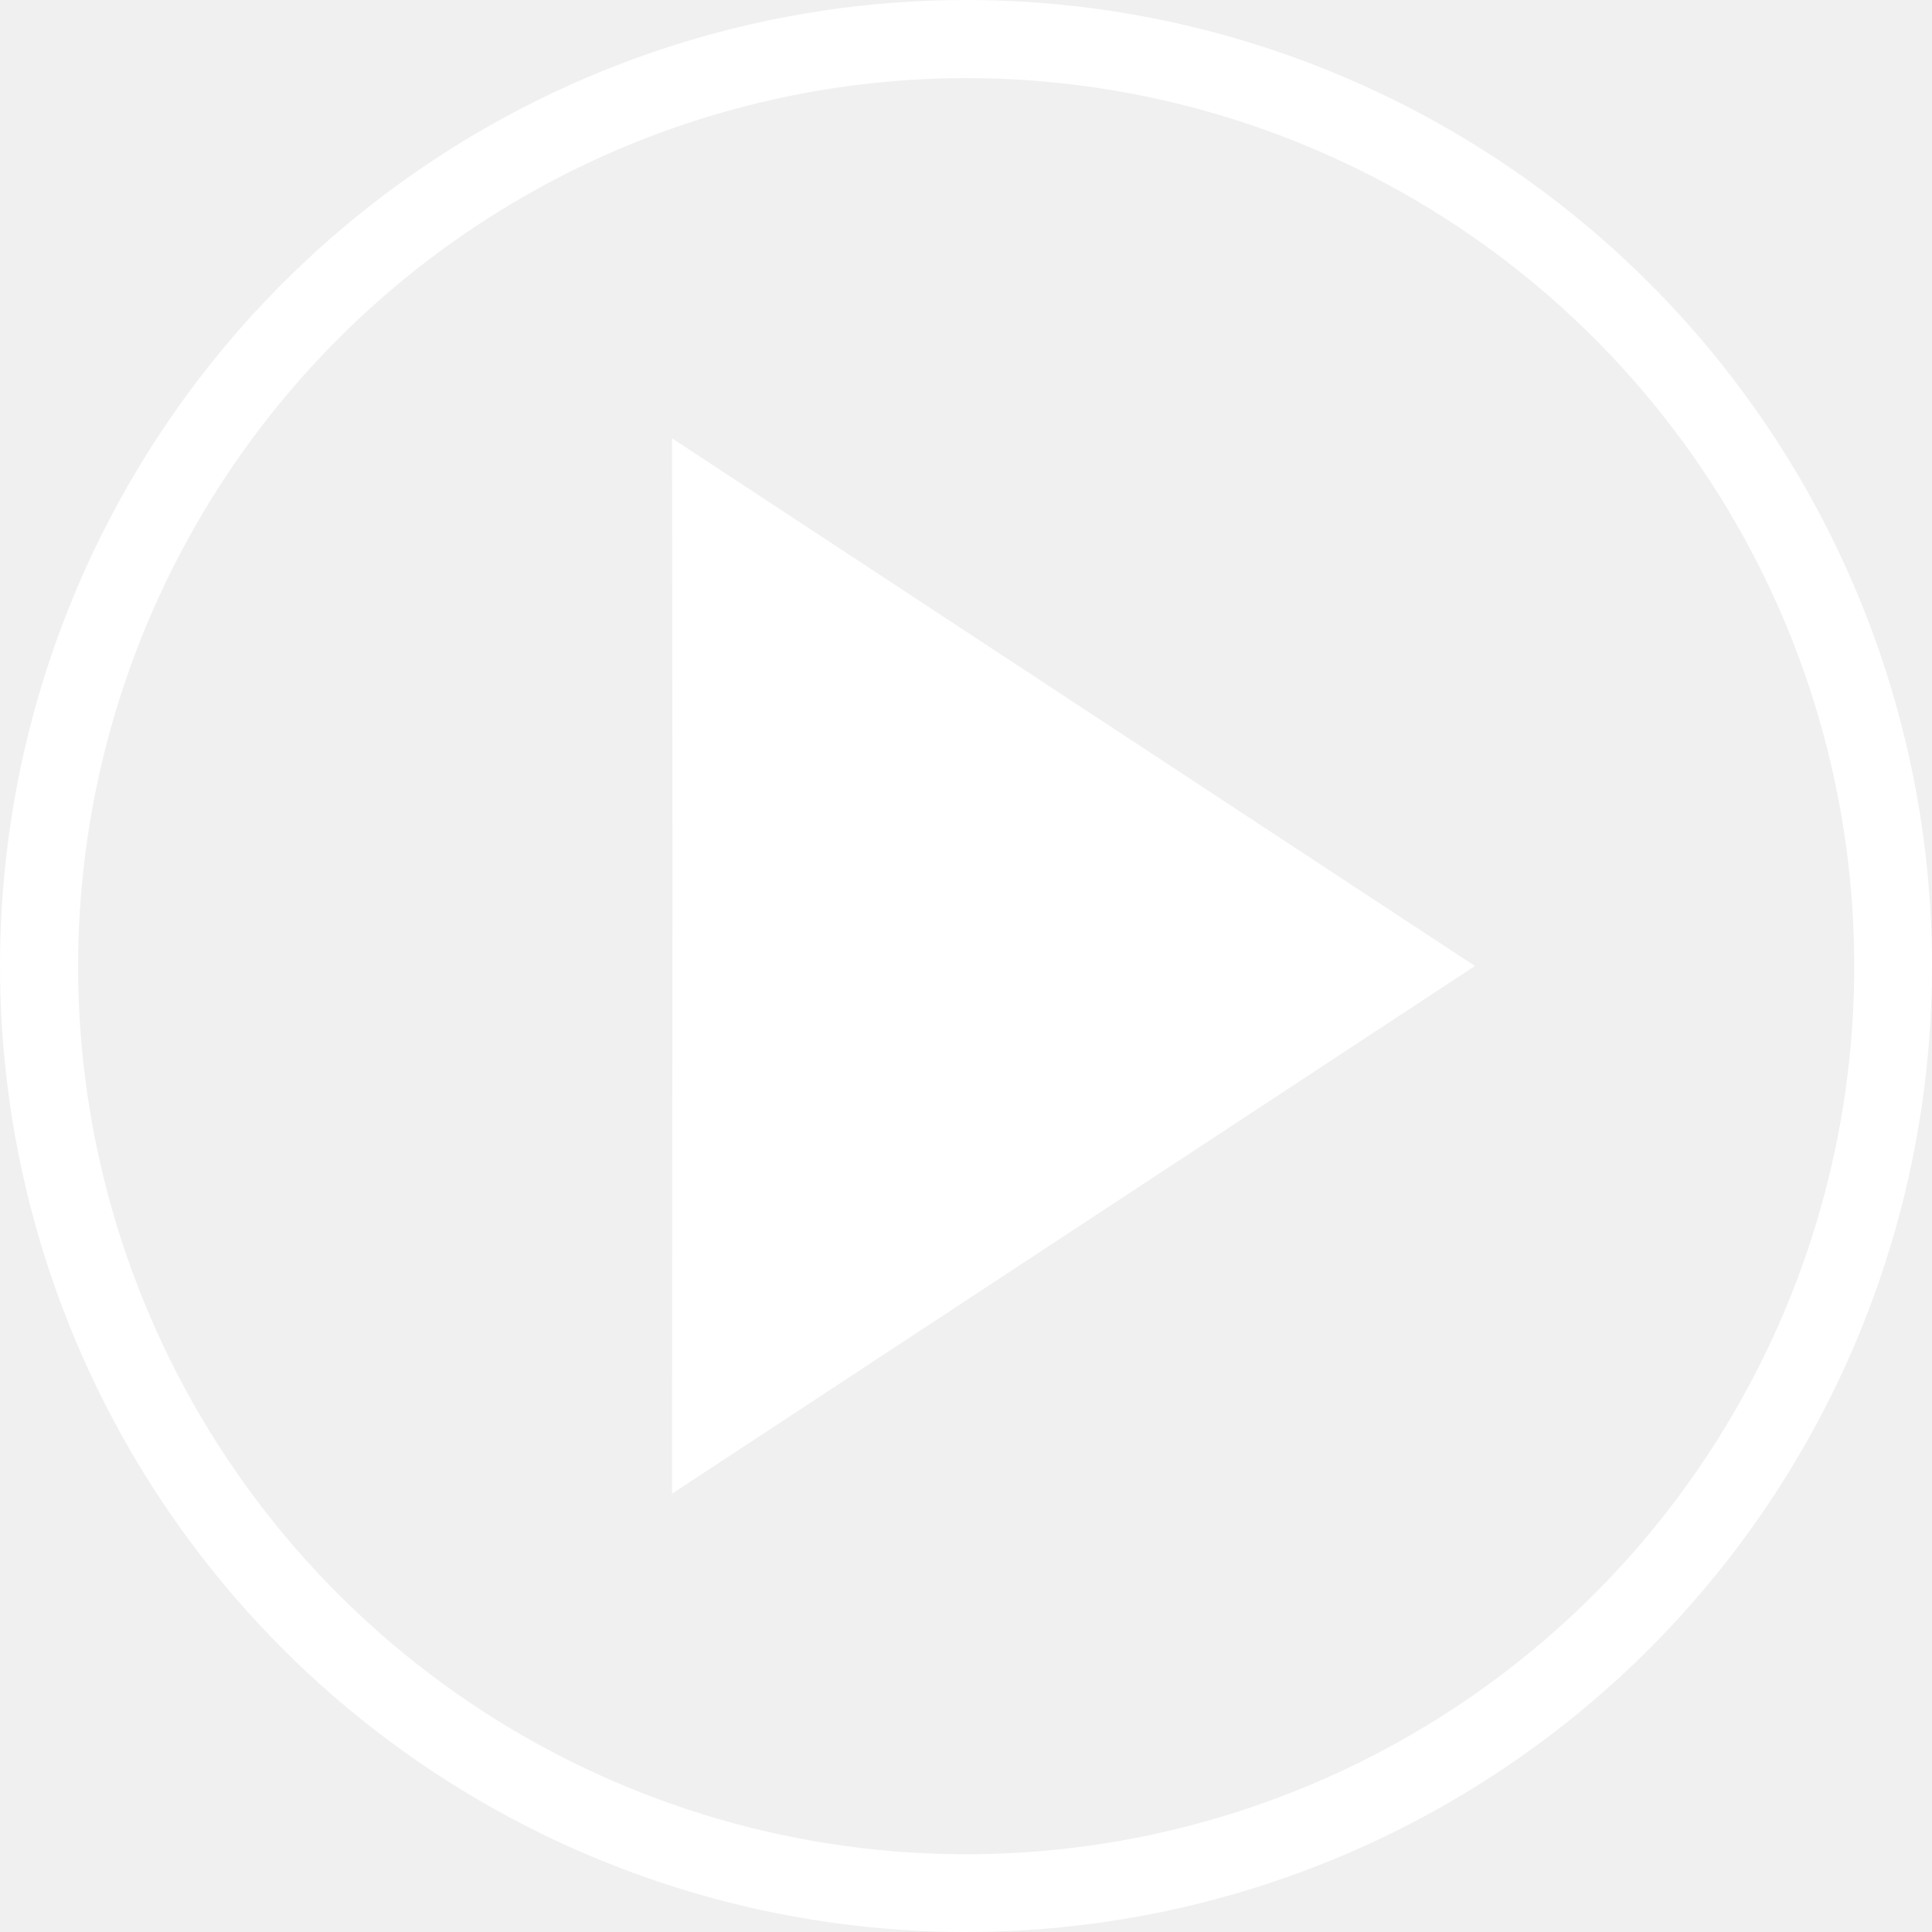
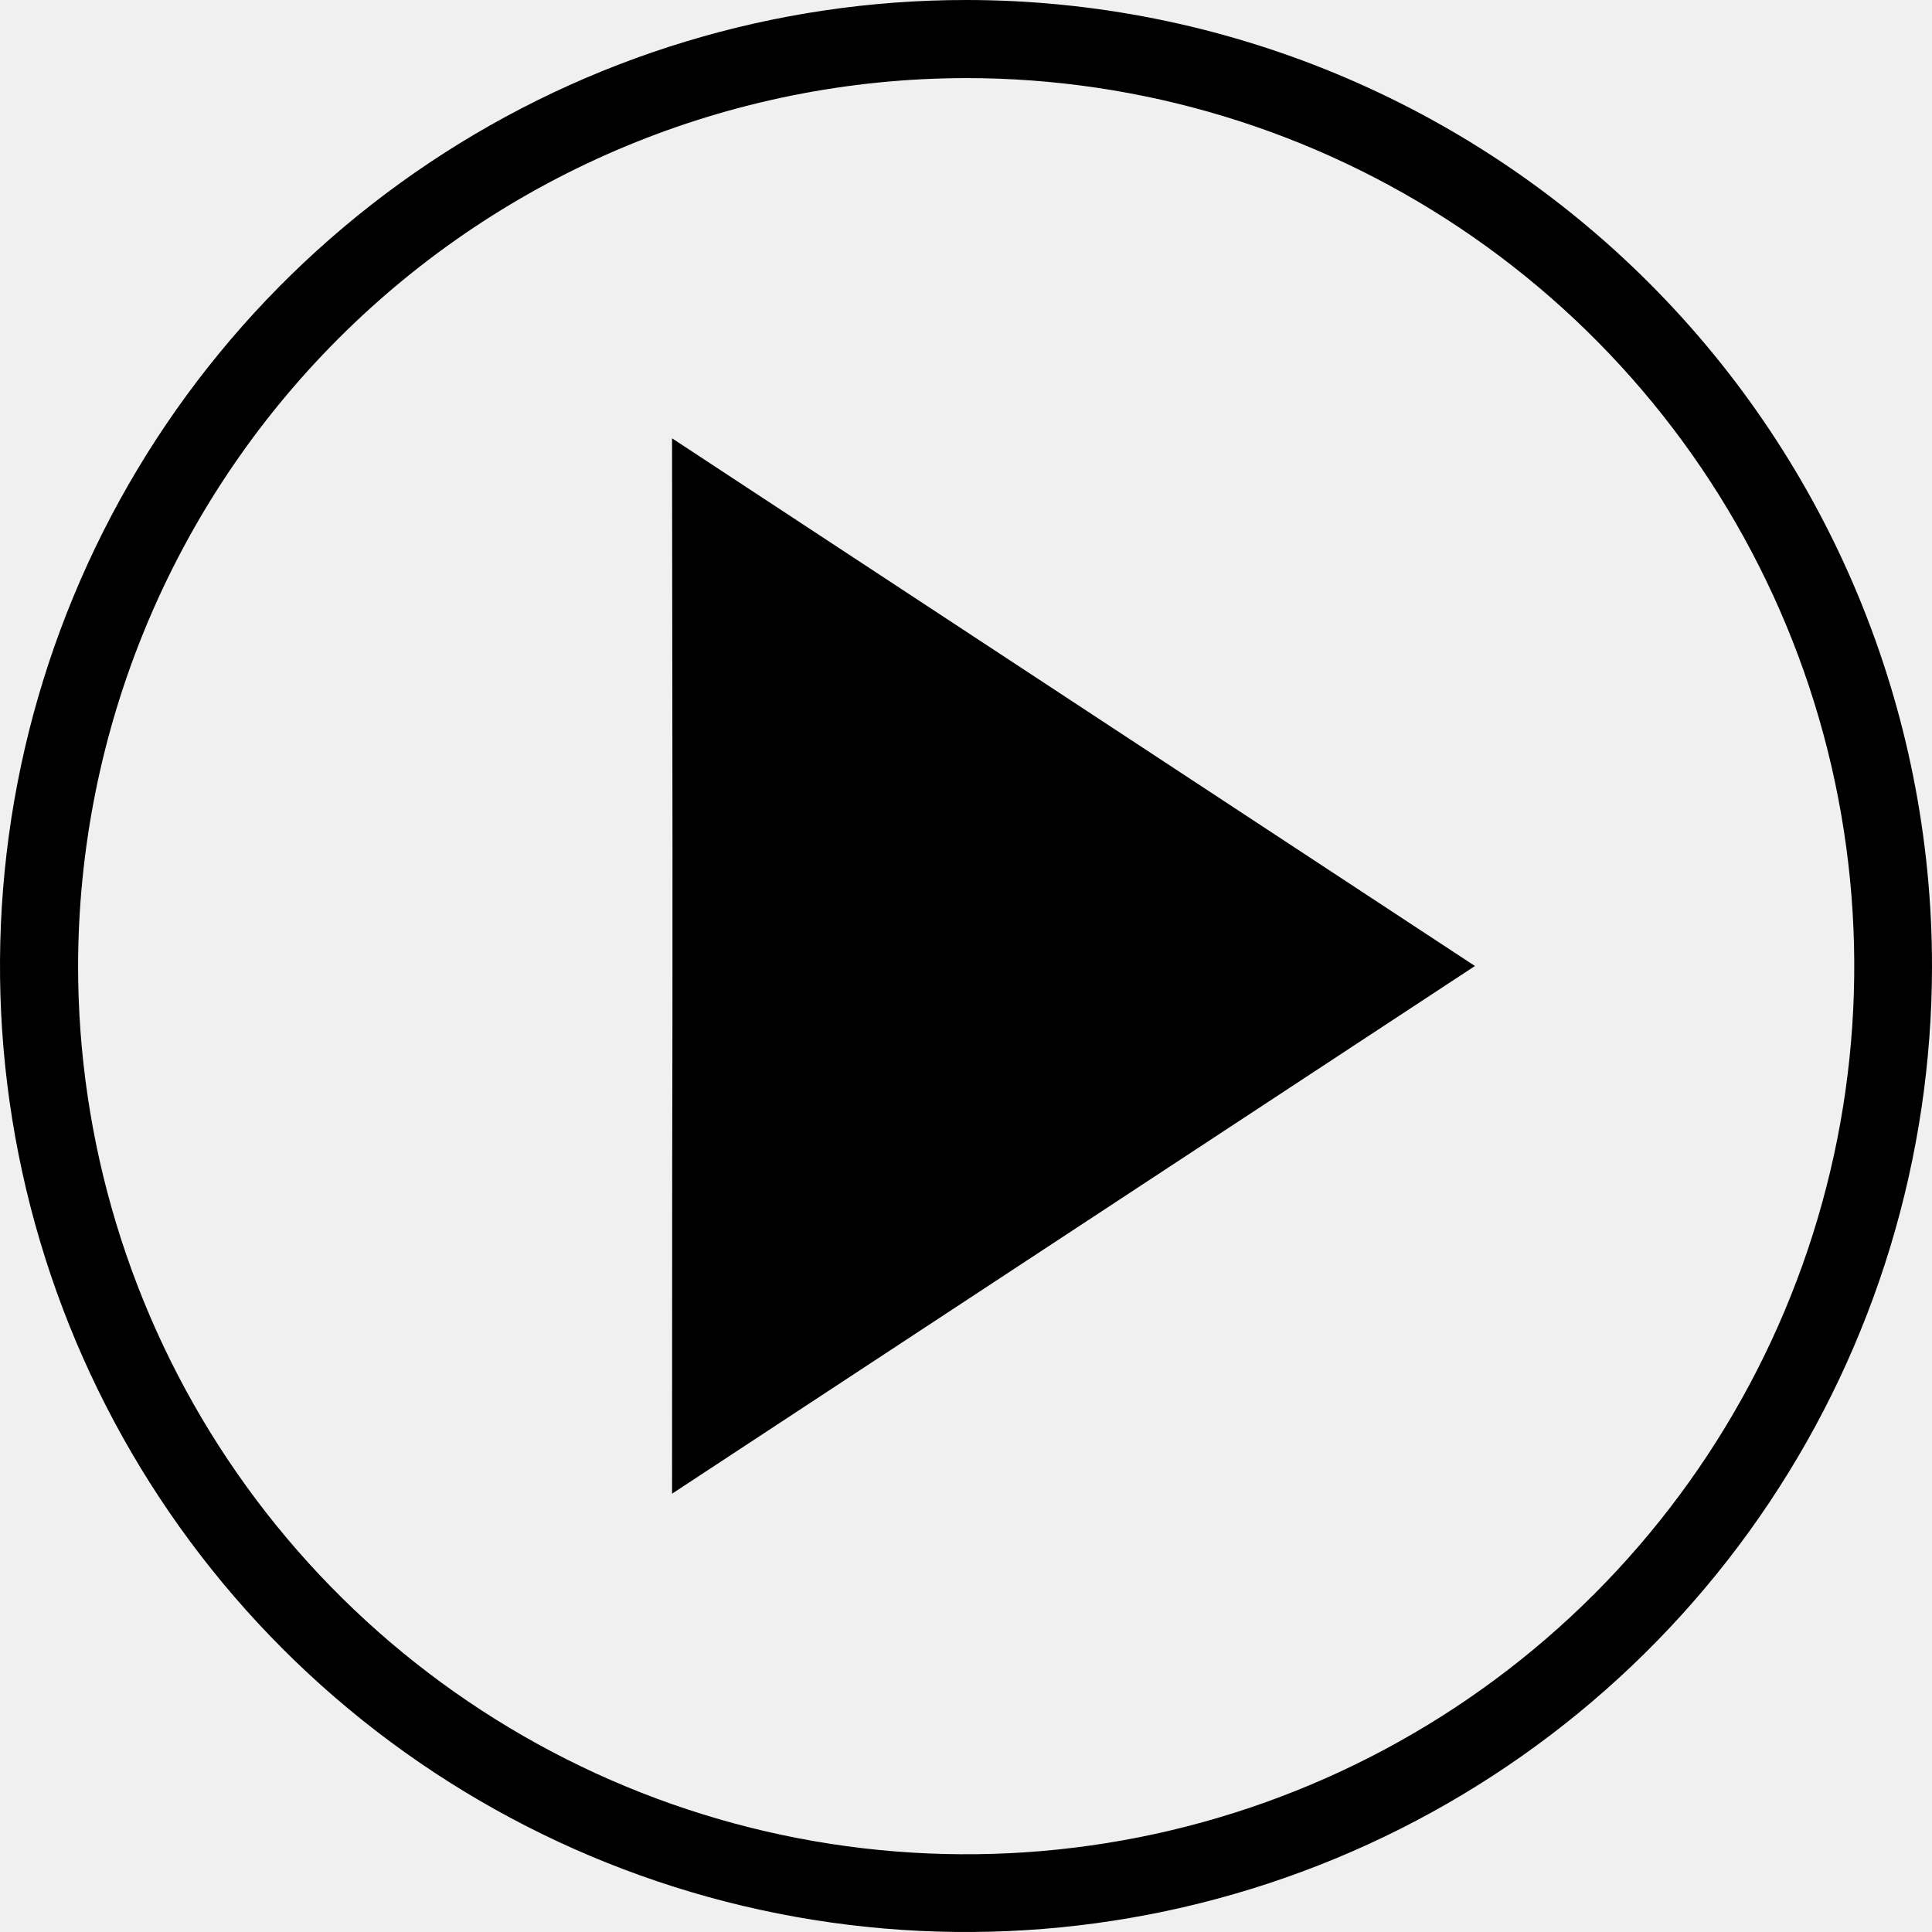
- <svg xmlns="http://www.w3.org/2000/svg" width="220" height="220" viewBox="0 0 220 220" fill="none">
-   <path d="M110 8.892C130.003 8.888 149.558 14.816 166.191 25.927C182.825 37.037 195.79 52.831 203.446 71.311C211.103 89.79 213.107 110.125 209.206 129.744C205.304 149.363 195.672 167.384 181.528 181.528C167.384 195.672 149.363 205.304 129.744 209.206C110.125 213.107 89.79 211.103 71.311 203.446C52.831 195.79 37.037 182.825 25.927 166.191C14.816 149.558 8.888 130.003 8.892 110C8.928 83.196 19.593 57.5 38.546 38.546C57.5 19.593 83.196 8.928 110 8.892ZM110 0C88.244 0 66.977 6.451 48.887 18.538C30.798 30.625 16.699 47.805 8.373 67.905C0.048 88.005 -2.131 110.122 2.114 131.46C6.358 152.798 16.834 172.398 32.218 187.782C47.602 203.166 67.202 213.642 88.54 217.886C109.878 222.131 131.995 219.952 152.095 211.627C172.195 203.301 189.375 189.202 201.462 171.113C213.549 153.023 220 131.756 220 110C220 80.826 208.411 52.847 187.782 32.218C167.153 11.589 139.174 0 110 0Z" fill="white" />
-   <path d="M167.954 110L76.528 49.912C76.646 140.498 76.528 96.05 76.528 170.088L167.954 110Z" fill="white" />
+ <svg xmlns="http://www.w3.org/2000/svg" width="220" height="220" viewBox="0 0 220 220">
+   <path d="M110 8.892C130.003 8.888 149.558 14.816 166.191 25.927C182.825 37.037 195.79 52.831 203.446 71.311C211.103 89.79 213.107 110.125 209.206 129.744C205.304 149.363 195.672 167.384 181.528 181.528C167.384 195.672 149.363 205.304 129.744 209.206C110.125 213.107 89.79 211.103 71.311 203.446C52.831 195.79 37.037 182.825 25.927 166.191C14.816 149.558 8.888 130.003 8.892 110C8.928 83.196 19.593 57.5 38.546 38.546C57.5 19.593 83.196 8.928 110 8.892ZM110 0C88.244 0 66.977 6.451 48.887 18.538C30.798 30.625 16.699 47.805 8.373 67.905C0.048 88.005 -2.131 110.122 2.114 131.46C6.358 152.798 16.834 172.398 32.218 187.782C47.602 203.166 67.202 213.642 88.54 217.886C109.878 222.131 131.995 219.952 152.095 211.627C172.195 203.301 189.375 189.202 201.462 171.113C213.549 153.023 220 131.756 220 110C220 80.826 208.411 52.847 187.782 32.218C167.153 11.589 139.174 0 110 0Z" />
+   <path d="M167.954 110L76.528 49.912C76.646 140.498 76.528 96.05 76.528 170.088L167.954 110Z" />
</svg>
